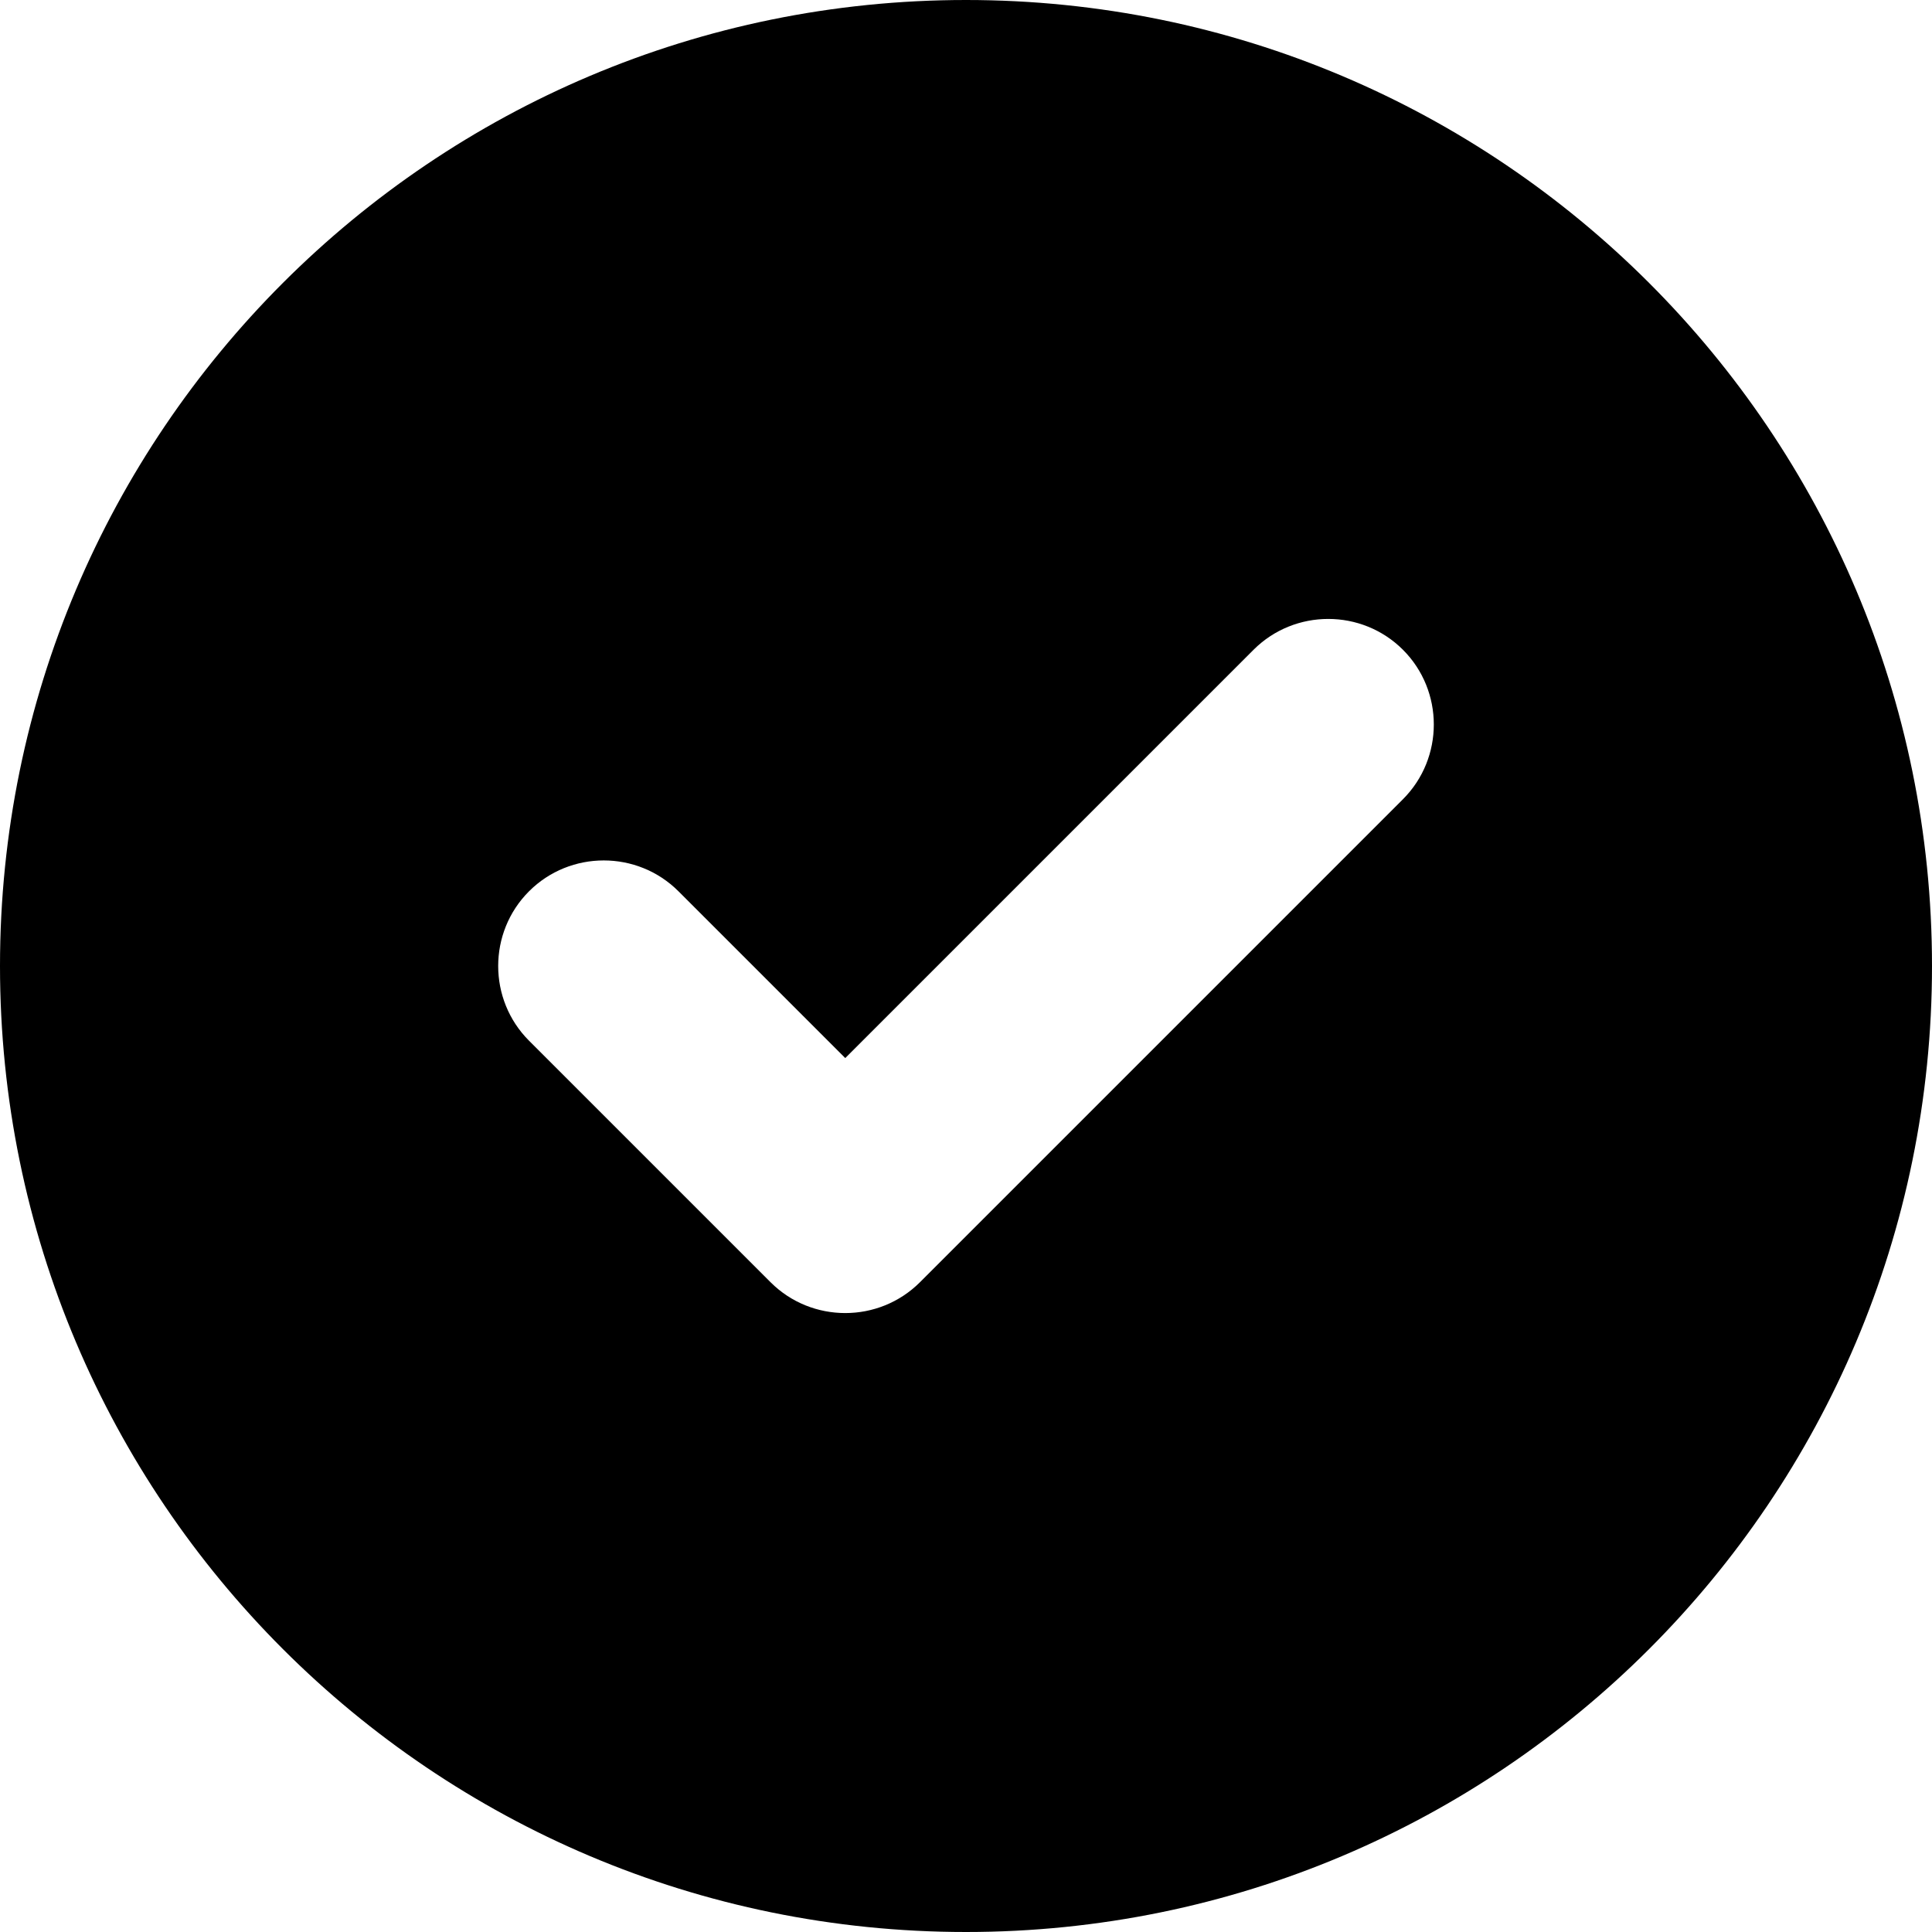
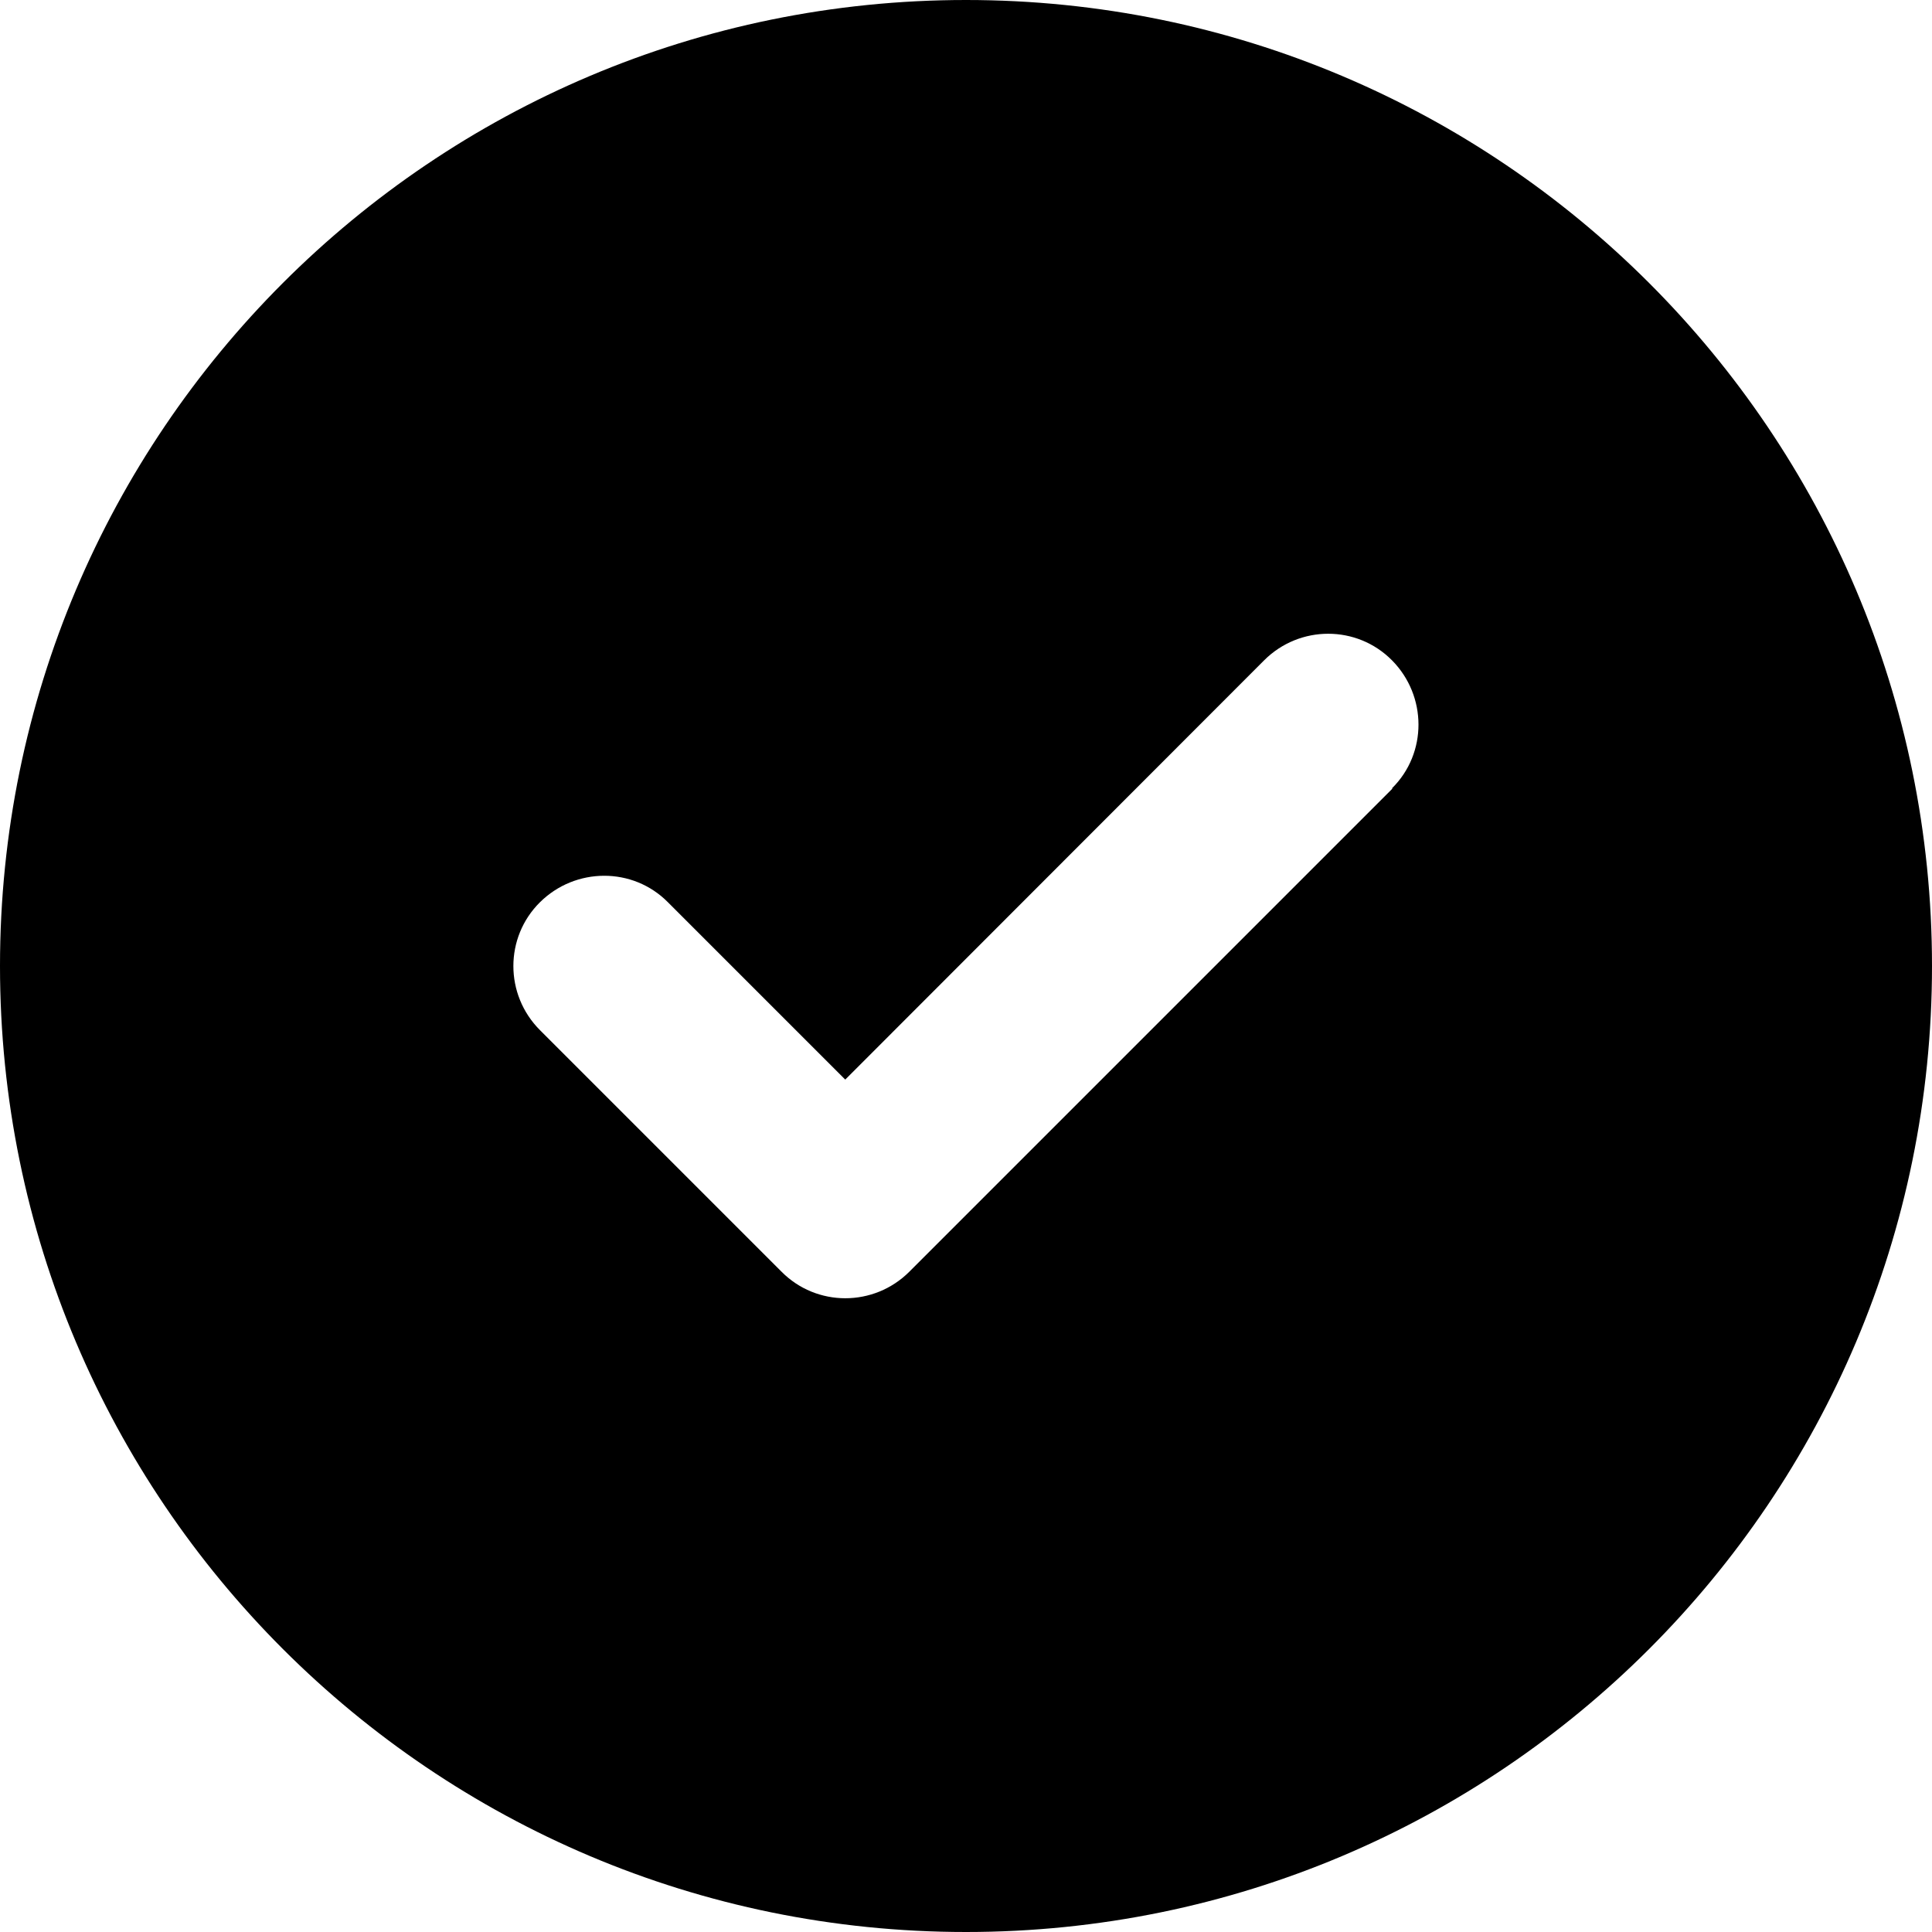
<svg xmlns="http://www.w3.org/2000/svg" viewBox="0 0 512 512">
-   <path d="M0 256C0 114.6 114.6 0 256 0C397.4 0 512 114.6 512 256C512 397.4 397.4 512 256 512C114.6 512 0 397.4 0 256zM371.8 211.8C382.7 200.9 382.7 183.1 371.8 172.2C360.9 161.3 343.1 161.3 332.2 172.2L224 280.4L179.8 236.2C168.9 225.3 151.1 225.3 140.2 236.2C129.3 247.1 129.3 264.9 140.2 275.8L204.2 339.8C215.1 350.7 232.9 350.7 243.8 339.8L371.8 211.8z" />
+   <path d="M256 512A256 256 0 1 0 256 0a256 256 0 1 0 0 512zM369 209L241 337c-9.4 9.4-24.6 9.4-33.9 0l-64-64c-9.4-9.4-9.4-24.6 0-33.9s24.6-9.4 33.9 0l47 47L335 175c9.4-9.4 24.6-9.4 33.9 0s9.4 24.6 0 33.9z" />
</svg>
